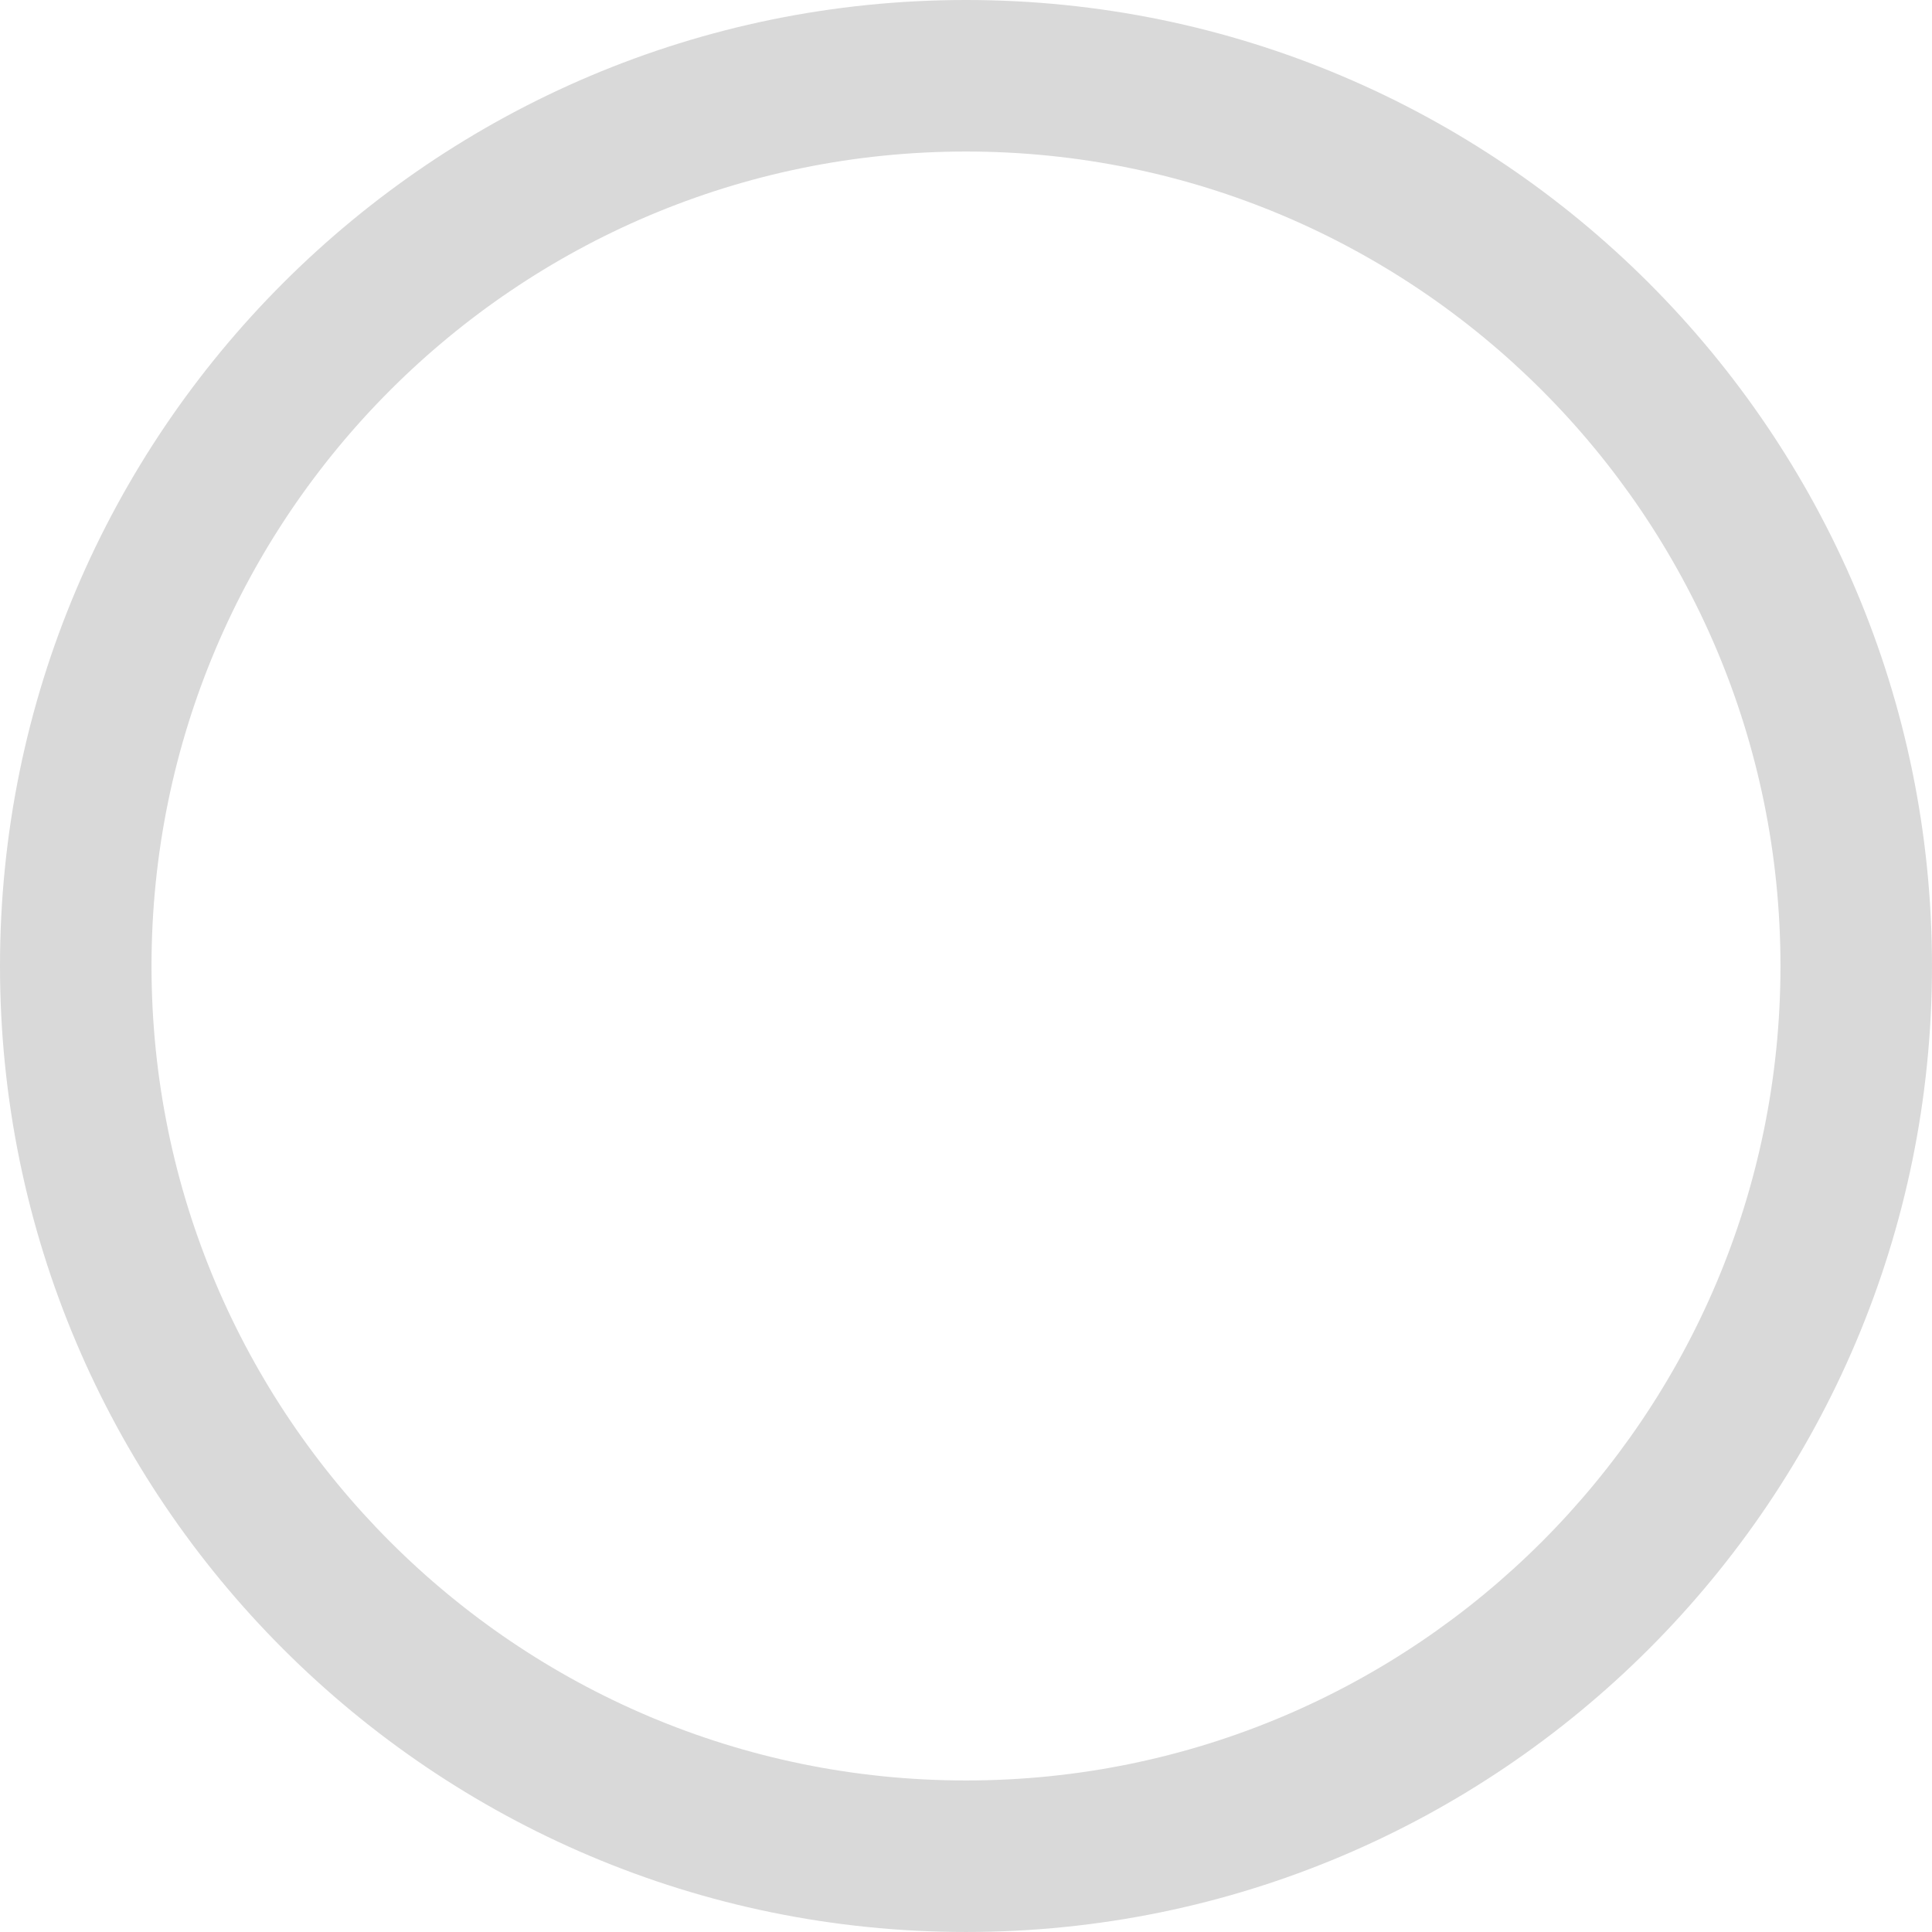
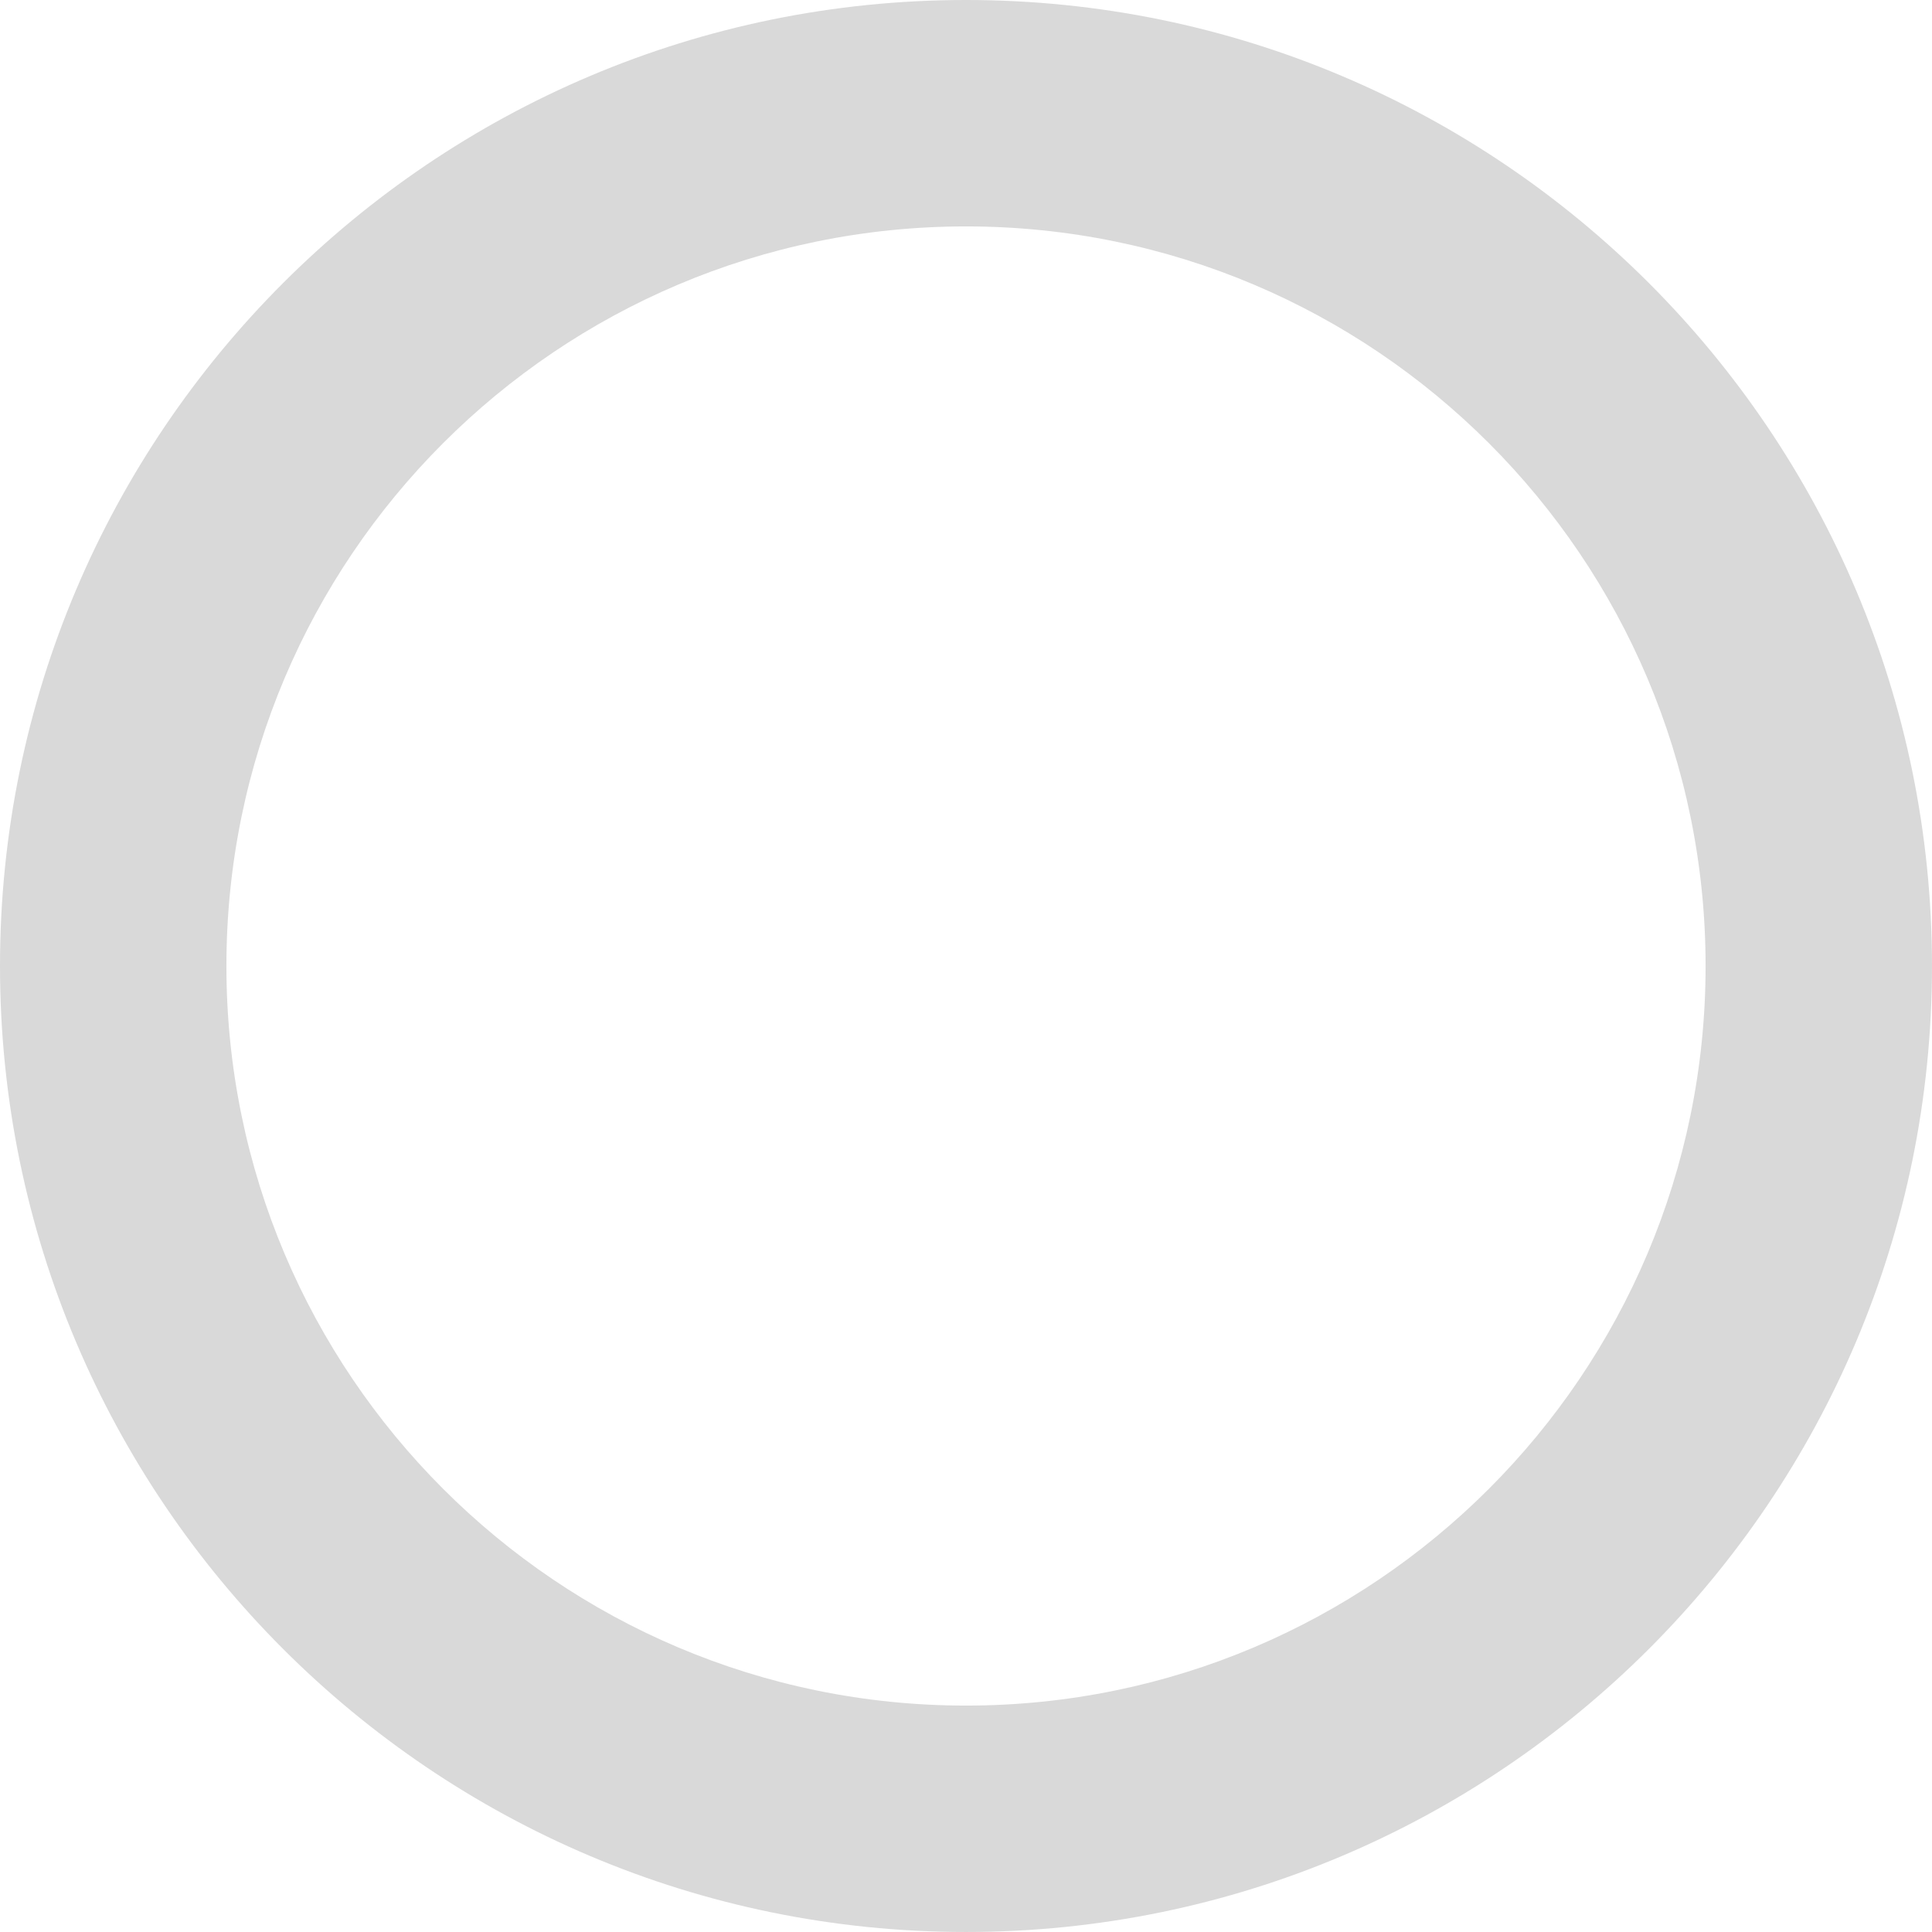
<svg xmlns="http://www.w3.org/2000/svg" width="100%" height="100%" viewBox="0 0 128 128" version="1.1" xml:space="preserve" style="fill-rule:evenodd;clip-rule:evenodd;stroke-linejoin:round;stroke-miterlimit:2;">
  <g transform="matrix(1.02861,0,0,1.01775,0,0.491363)">
-     <path d="M62.22,-0.483C96.56,-0.483 124.439,27.694 124.439,62.401C124.439,97.107 96.56,125.284 62.22,125.284C27.88,125.284 0,97.107 0,62.401C0,27.694 27.88,-0.483 62.22,-0.483ZM62.22,9.381C91.173,9.381 114.68,33.138 114.68,62.401C114.68,91.663 91.173,115.421 62.22,115.421C33.266,115.421 9.759,91.663 9.759,62.401C9.759,33.138 33.266,9.381 62.22,9.381Z" style="fill:rgb(217,217,217);" />
+     <path d="M62.22,-0.483C96.56,-0.483 124.439,27.694 124.439,62.401C124.439,97.107 96.56,125.284 62.22,125.284C27.88,125.284 0,97.107 0,62.401C0,27.694 27.88,-0.483 62.22,-0.483ZM62.22,14.256C88.511,14.256 109.857,35.829 109.857,62.401C109.857,88.973 88.511,110.546 62.22,110.546C35.928,110.546 14.583,88.973 14.583,62.401C14.583,35.829 35.928,14.256 62.22,14.256Z" style="fill:rgb(217,217,217);" />
  </g>
</svg>
